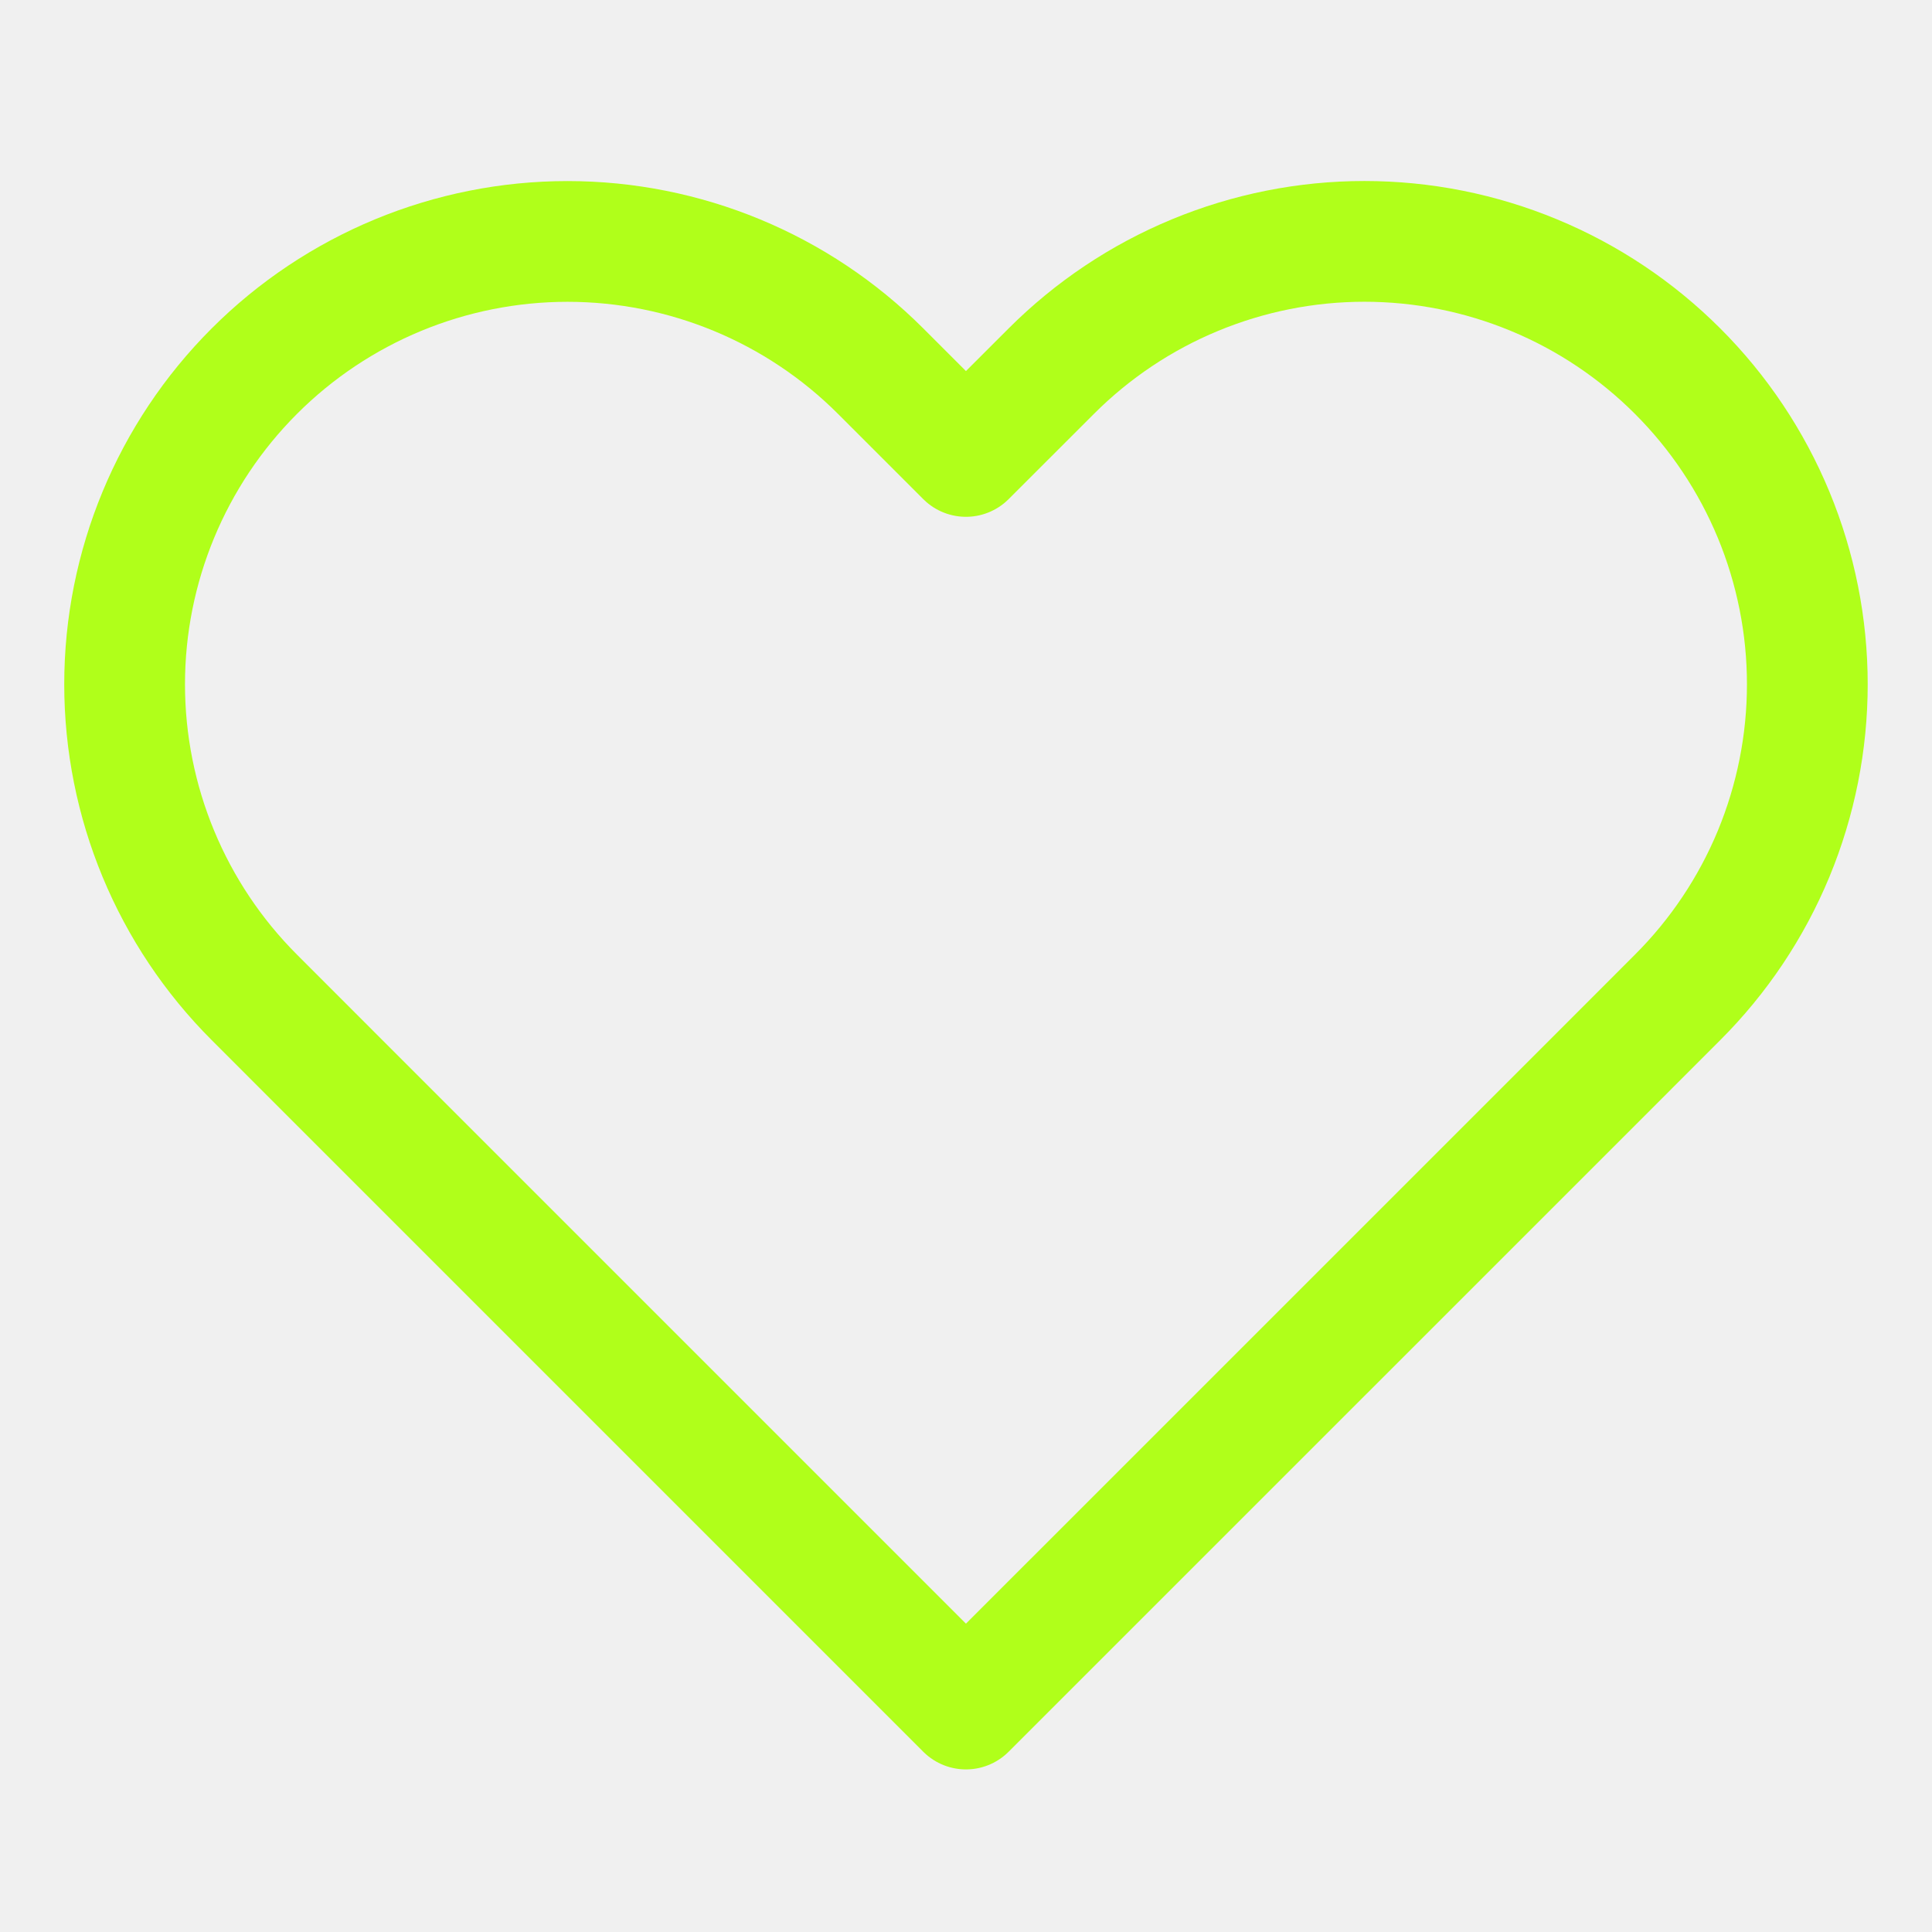
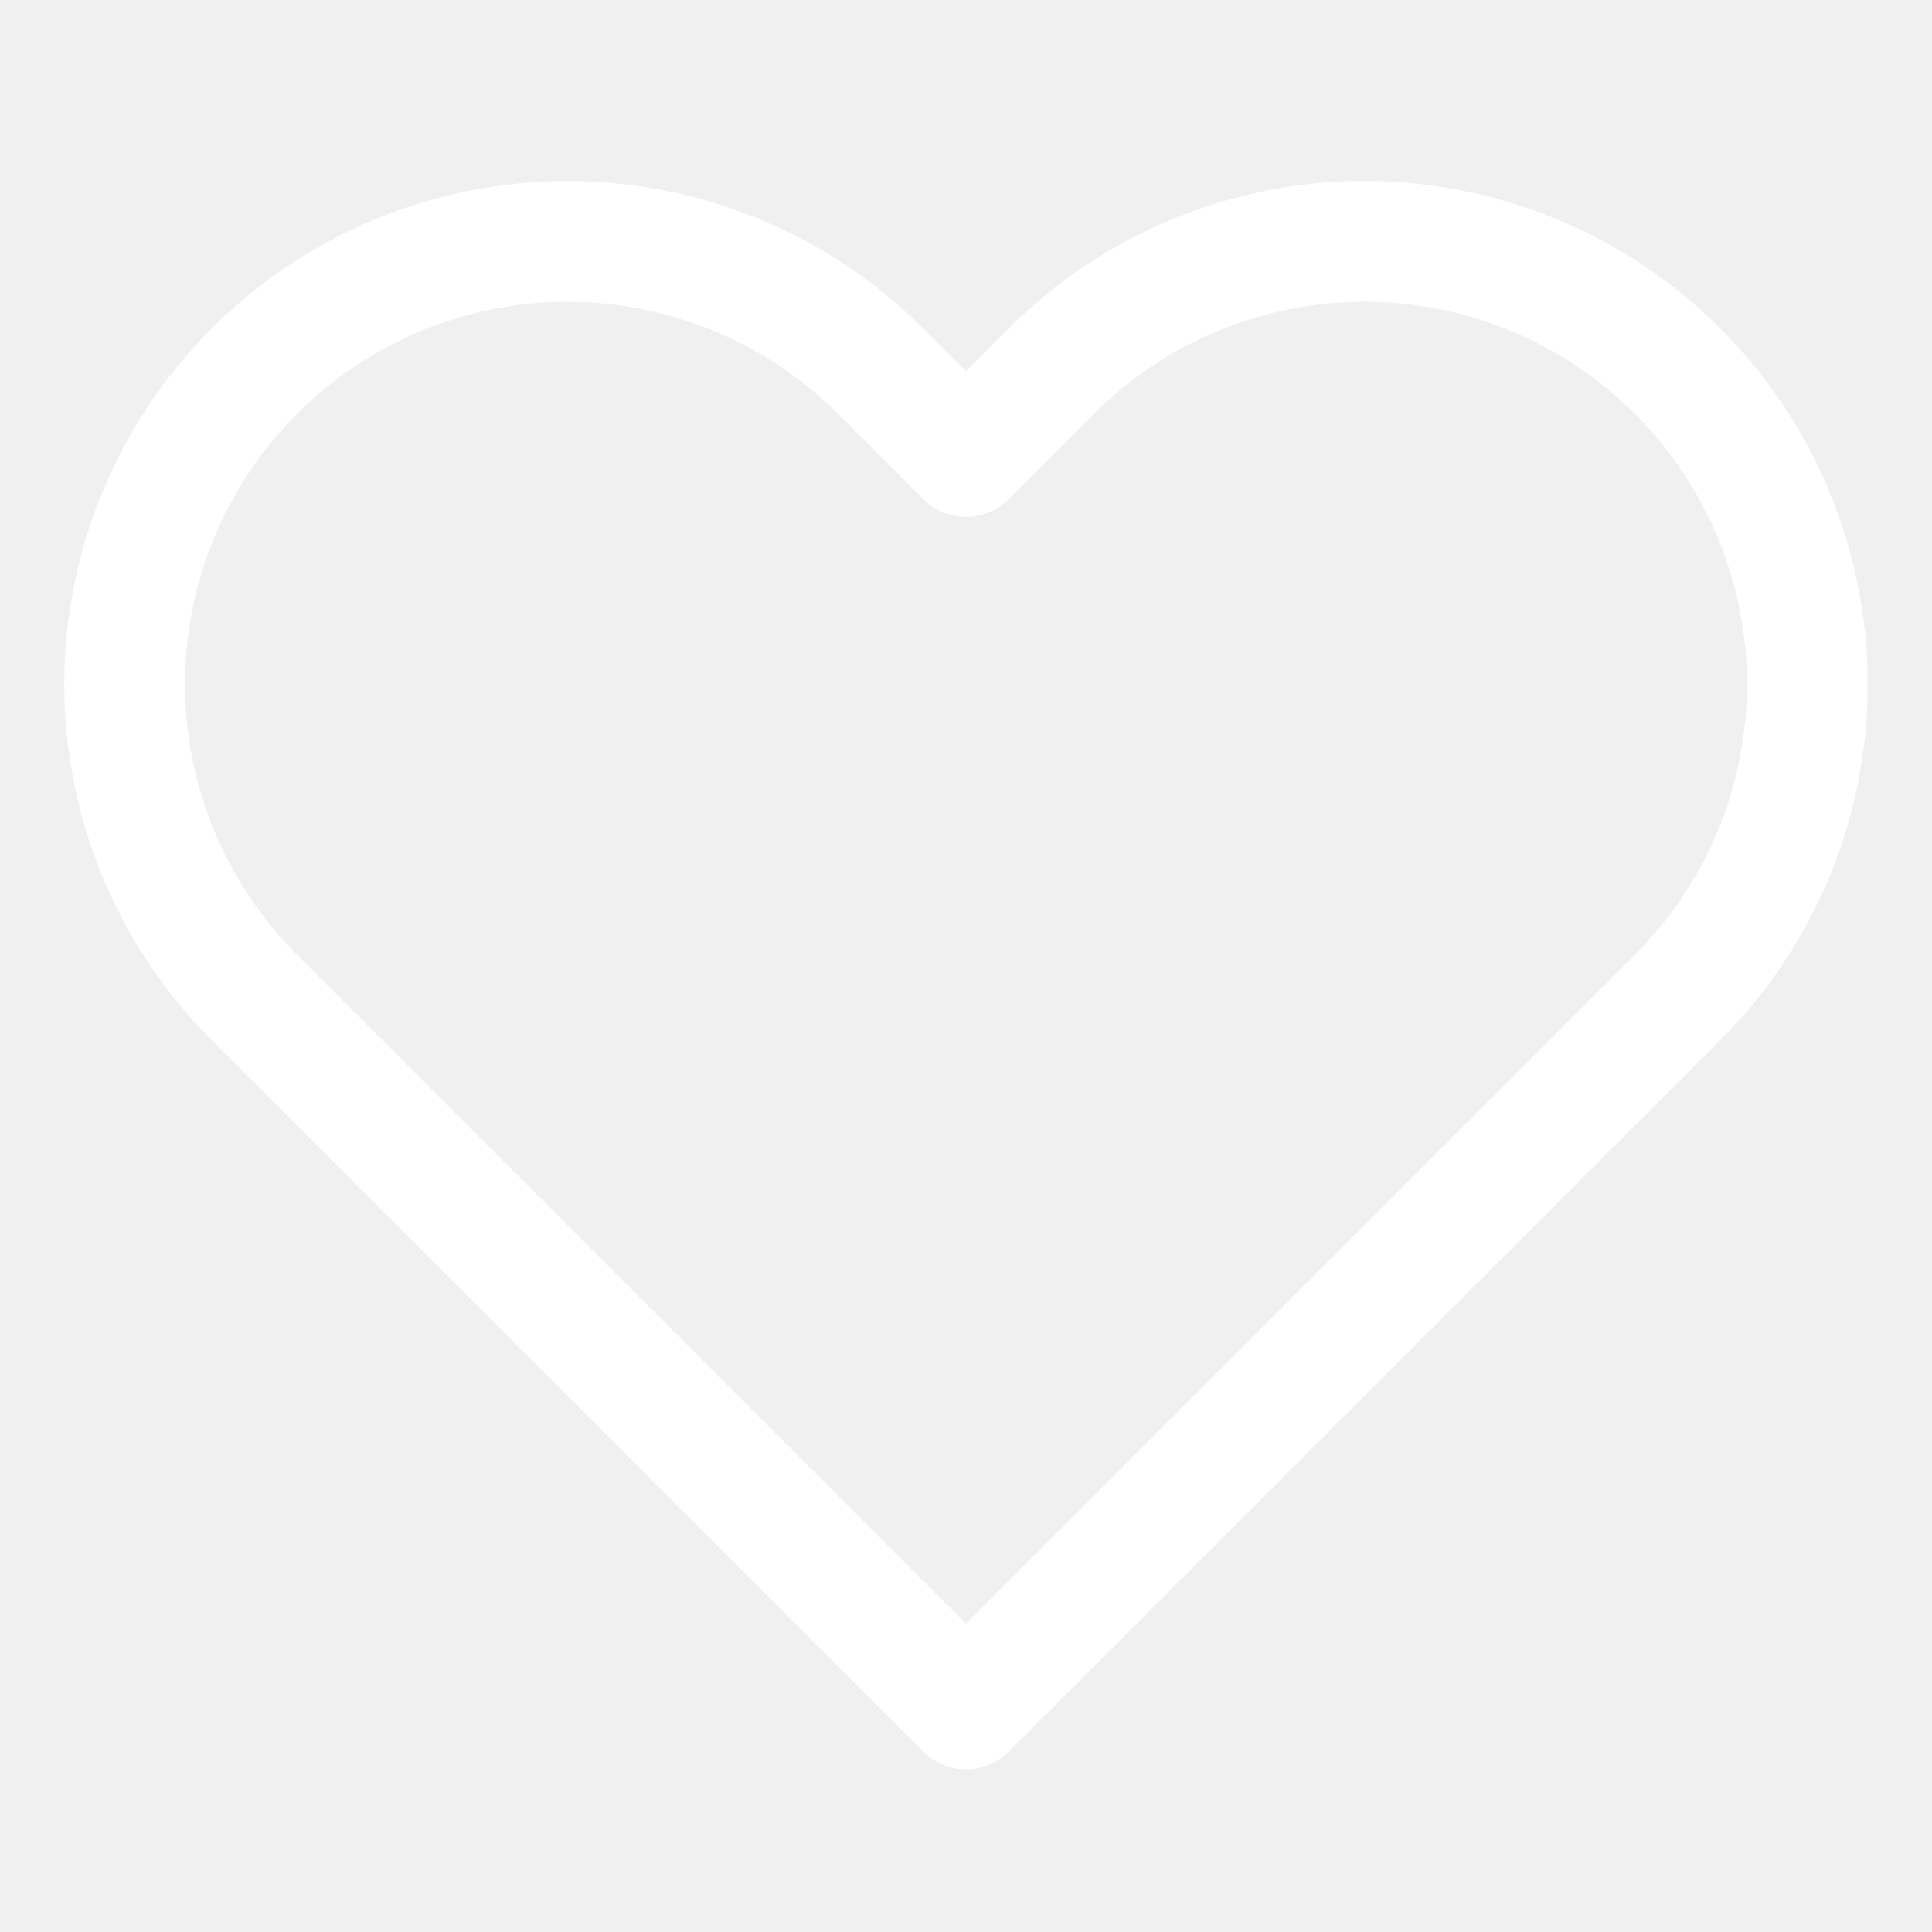
<svg xmlns="http://www.w3.org/2000/svg" width="32" height="32" viewBox="0 0 32 32" fill="none">
  <g id="icons">
-     <path id="Vector" d="M27.786 6.147C27.105 5.466 26.297 4.925 25.407 4.557C24.517 4.188 23.563 3.998 22.599 3.998C21.636 3.998 20.682 4.188 19.792 4.557C18.902 4.925 18.094 5.466 17.413 6.147L15.999 7.56L14.586 6.147C13.211 4.772 11.345 3.999 9.4 3.999C7.454 3.999 5.588 4.772 4.213 6.147C2.837 7.523 2.064 9.388 2.064 11.334C2.064 13.279 2.837 15.145 4.213 16.52L5.626 17.934L15.999 28.307L26.373 17.934L27.786 16.52C28.468 15.839 29.008 15.031 29.377 14.141C29.745 13.251 29.935 12.297 29.935 11.334C29.935 10.37 29.745 9.417 29.377 8.527C29.008 7.637 28.468 6.828 27.786 6.147Z" stroke="#B0FF1A" stroke-width="2" stroke-linecap="round" stroke-linejoin="round" />
+     <path id="Vector" d="M27.786 6.147C27.105 5.466 26.297 4.925 25.407 4.557C24.517 4.188 23.563 3.998 22.599 3.998C21.636 3.998 20.682 4.188 19.792 4.557C18.902 4.925 18.094 5.466 17.413 6.147L15.999 7.56L14.586 6.147C13.211 4.772 11.345 3.999 9.4 3.999C7.454 3.999 5.588 4.772 4.213 6.147C2.837 7.523 2.064 9.388 2.064 11.334C2.064 13.279 2.837 15.145 4.213 16.52L5.626 17.934L15.999 28.307L26.373 17.934L27.786 16.52C28.468 15.839 29.008 15.031 29.377 14.141C29.745 13.251 29.935 12.297 29.935 11.334C29.935 10.37 29.745 9.417 29.377 8.527C29.008 7.637 28.468 6.828 27.786 6.147Z" stroke="#ffffff" stroke-width="2" stroke-linecap="round" stroke-linejoin="round" />
  </g>
</svg>
